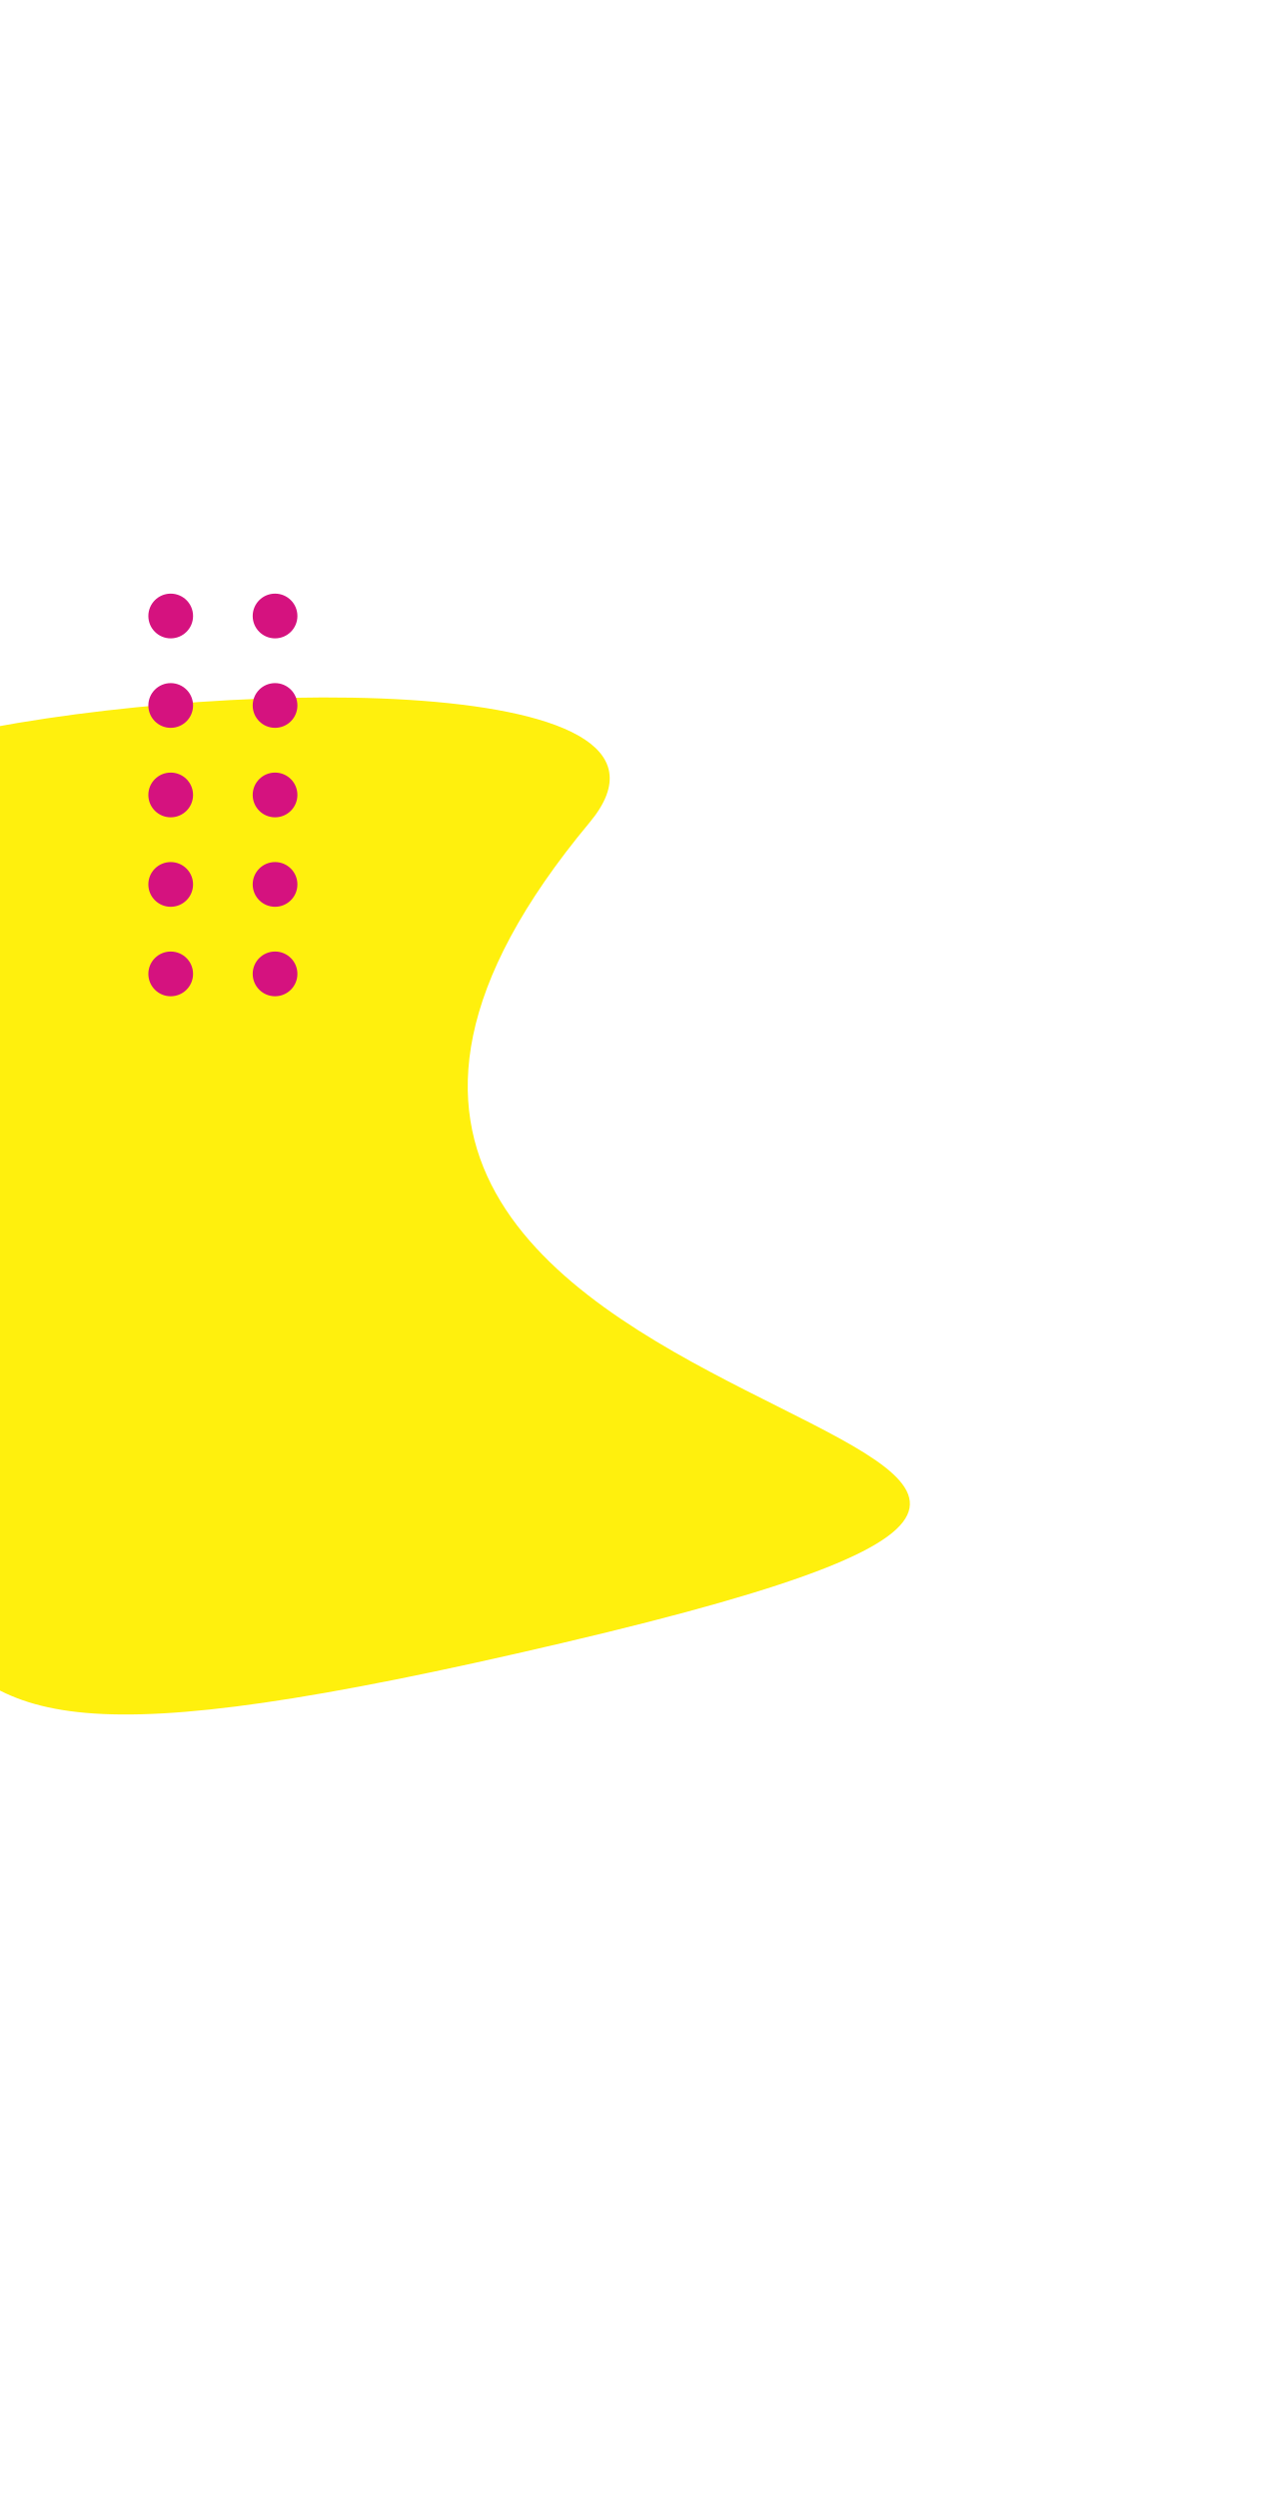
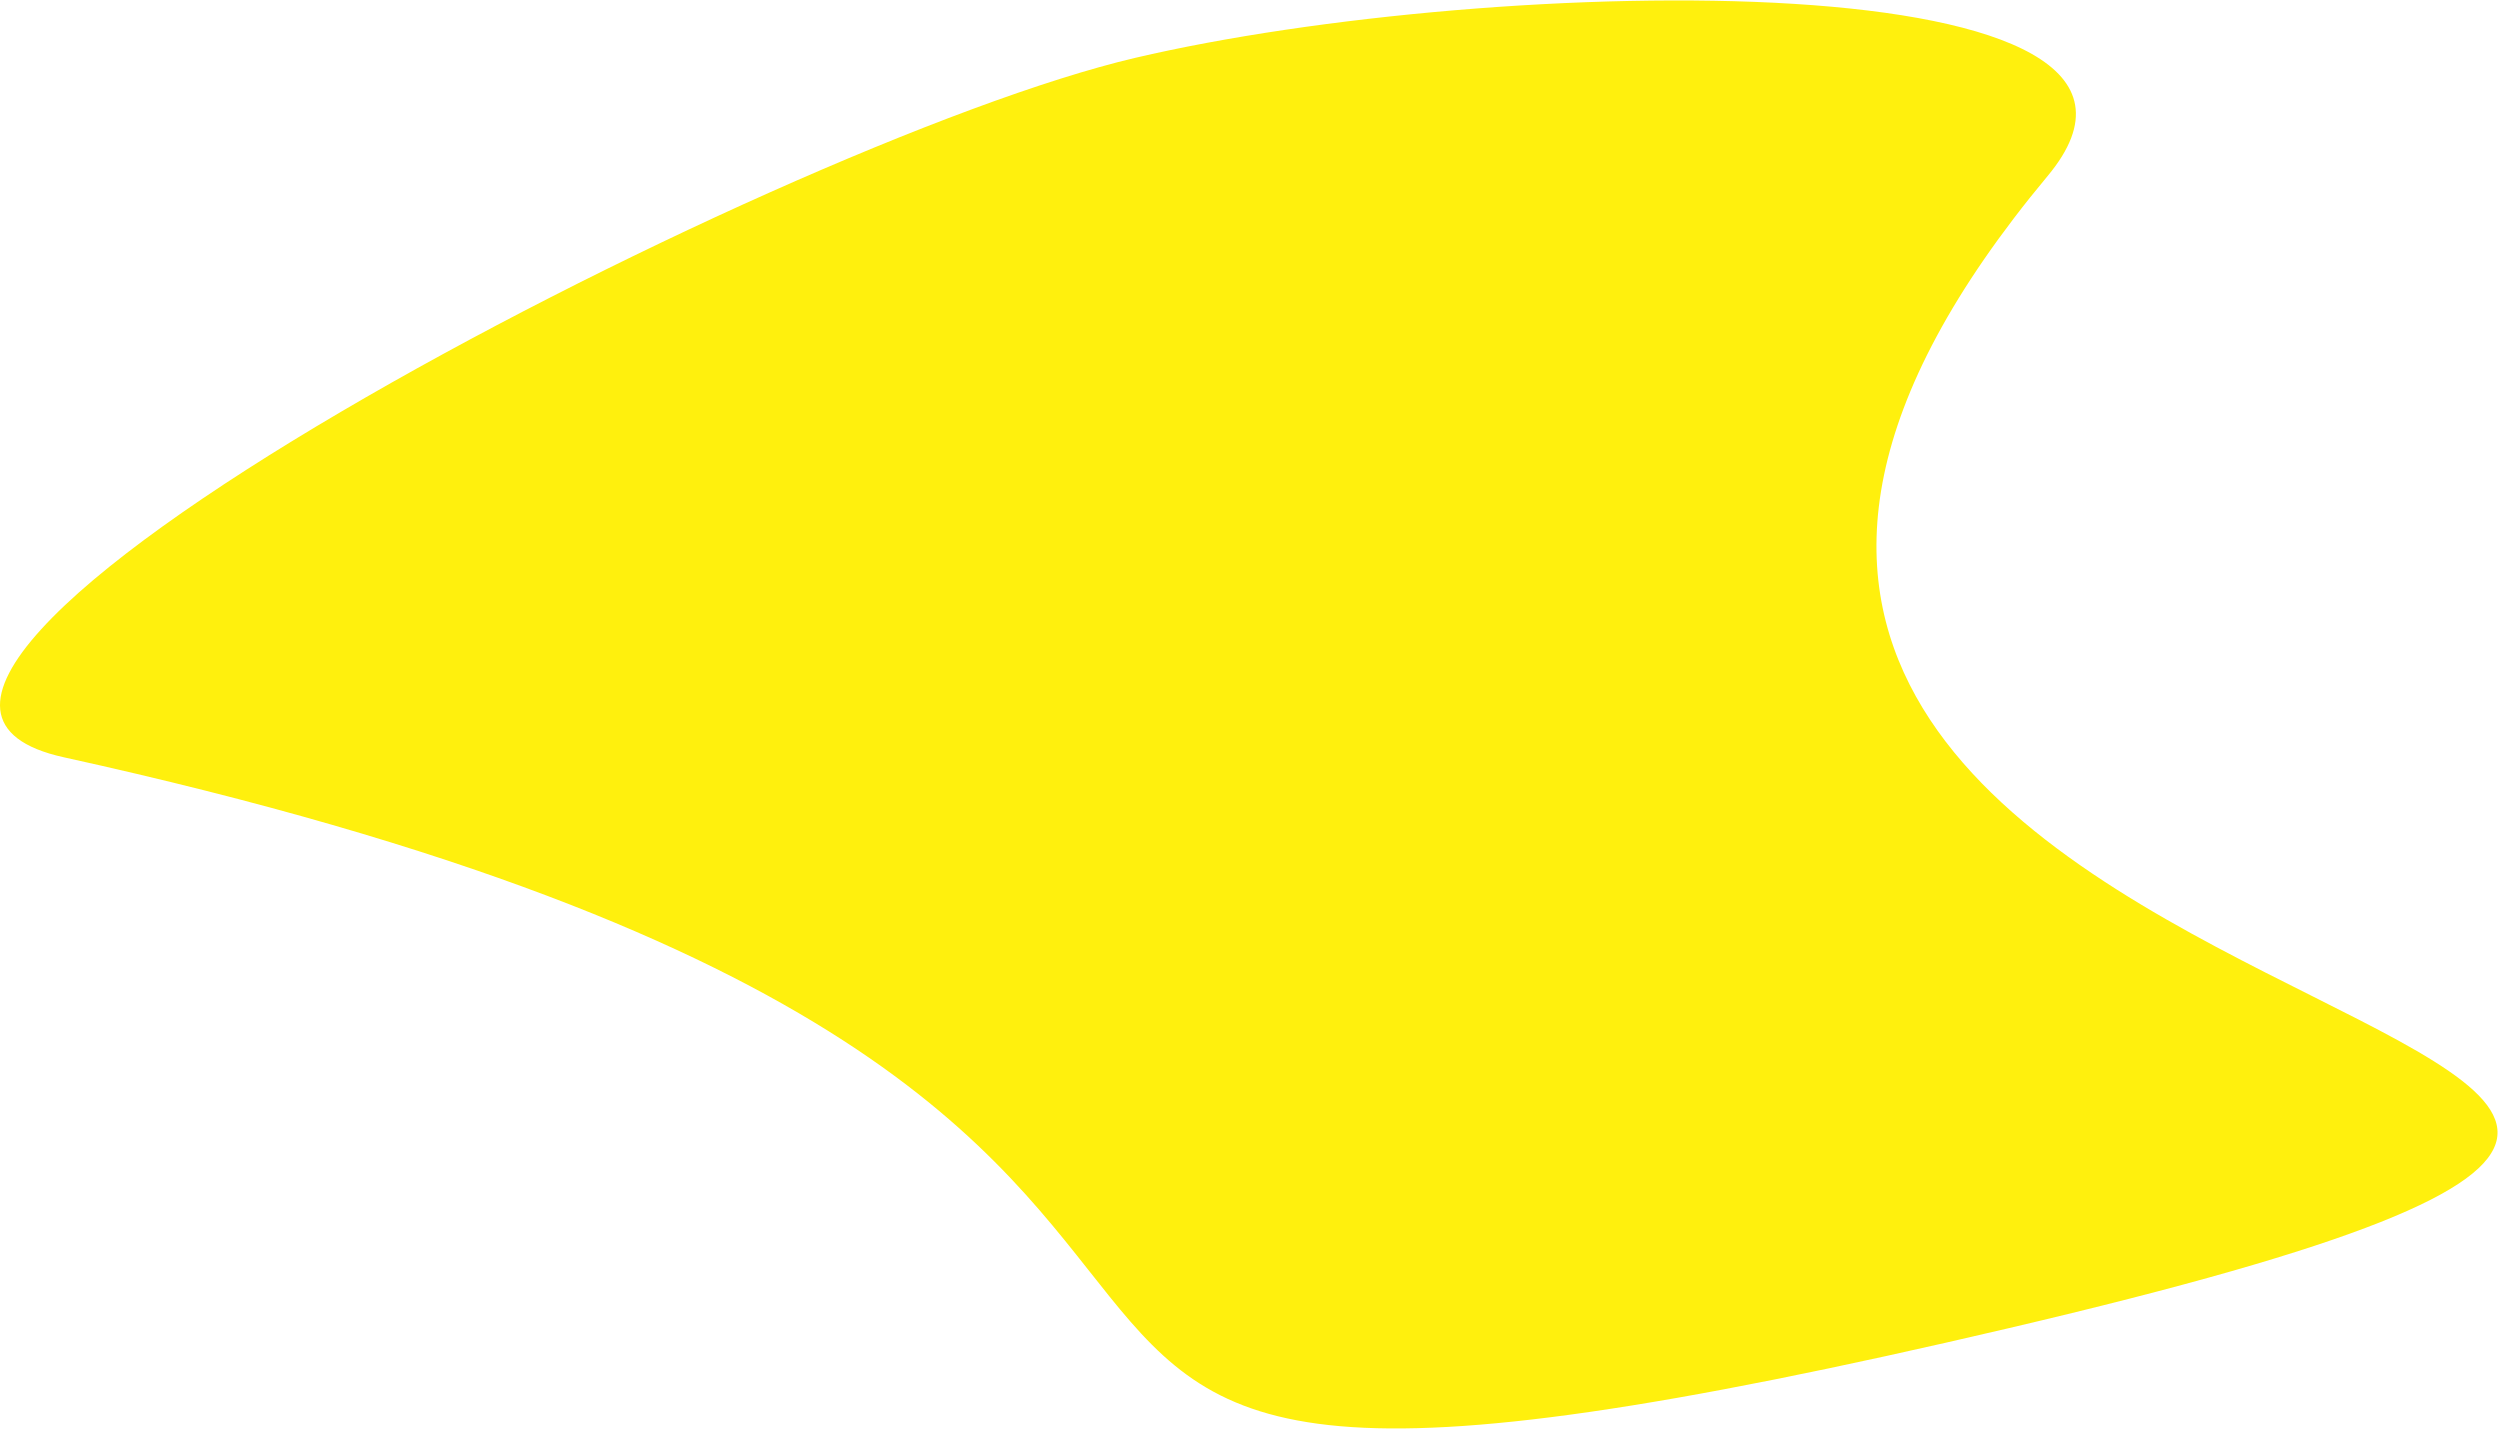
- <svg xmlns="http://www.w3.org/2000/svg" width="133" height="261" viewBox="0 0 133 261" fill="none">
-   <path d="M58.754 171.596C-45.104 195.952 32.38 155.167 -85.963 129.14C-110.54 123.735 -33.02 83.387 -6.285 77.117C20.451 70.847 75.075 69.74 61.602 85.902C4.806 154.031 162.612 147.24 58.754 171.596Z" fill="#FFF00D" />
-   <circle cx="17.835" cy="101.716" r="2.336" transform="rotate(-90 17.8353 101.716)" fill="#D5127F" />
-   <circle cx="17.835" cy="92.371" r="2.336" transform="rotate(-90 17.8353 92.3713)" fill="#D5127F" />
-   <circle cx="17.835" cy="83.026" r="2.336" transform="rotate(-90 17.8353 83.0263)" fill="#D5127F" />
-   <circle cx="17.835" cy="73.681" r="2.336" transform="rotate(-90 17.8353 73.6811)" fill="#D5127F" />
-   <circle cx="17.835" cy="64.336" r="2.336" transform="rotate(-90 17.8353 64.3361)" fill="#D5127F" />
-   <circle cx="28.738" cy="101.716" r="2.336" transform="rotate(-90 28.7376 101.716)" fill="#D5127F" />
-   <circle cx="28.738" cy="92.371" r="2.336" transform="rotate(-90 28.7376 92.3713)" fill="#D5127F" />
-   <circle cx="28.738" cy="83.026" r="2.336" transform="rotate(-90 28.7376 83.0263)" fill="#D5127F" />
-   <circle cx="28.738" cy="73.681" r="2.336" transform="rotate(-90 28.7376 73.6811)" fill="#D5127F" />
-   <circle cx="28.738" cy="64.336" r="2.336" transform="rotate(-90 28.7376 64.3361)" fill="#D5127F" />
+ <svg xmlns="http://www.w3.org/2000/svg" width="779" height="446" fill="none">
+   <path fill="#FFF00D" d="M626.111 413.816C191.049 515.843 515.629 344.995 19.889 235.97-83.062 213.329 241.669 44.308 353.663 18.044 465.657-8.22 694.48-12.86 638.039 54.844 400.12 340.237 1061.17 311.787 626.111 413.815Z" />
</svg>
